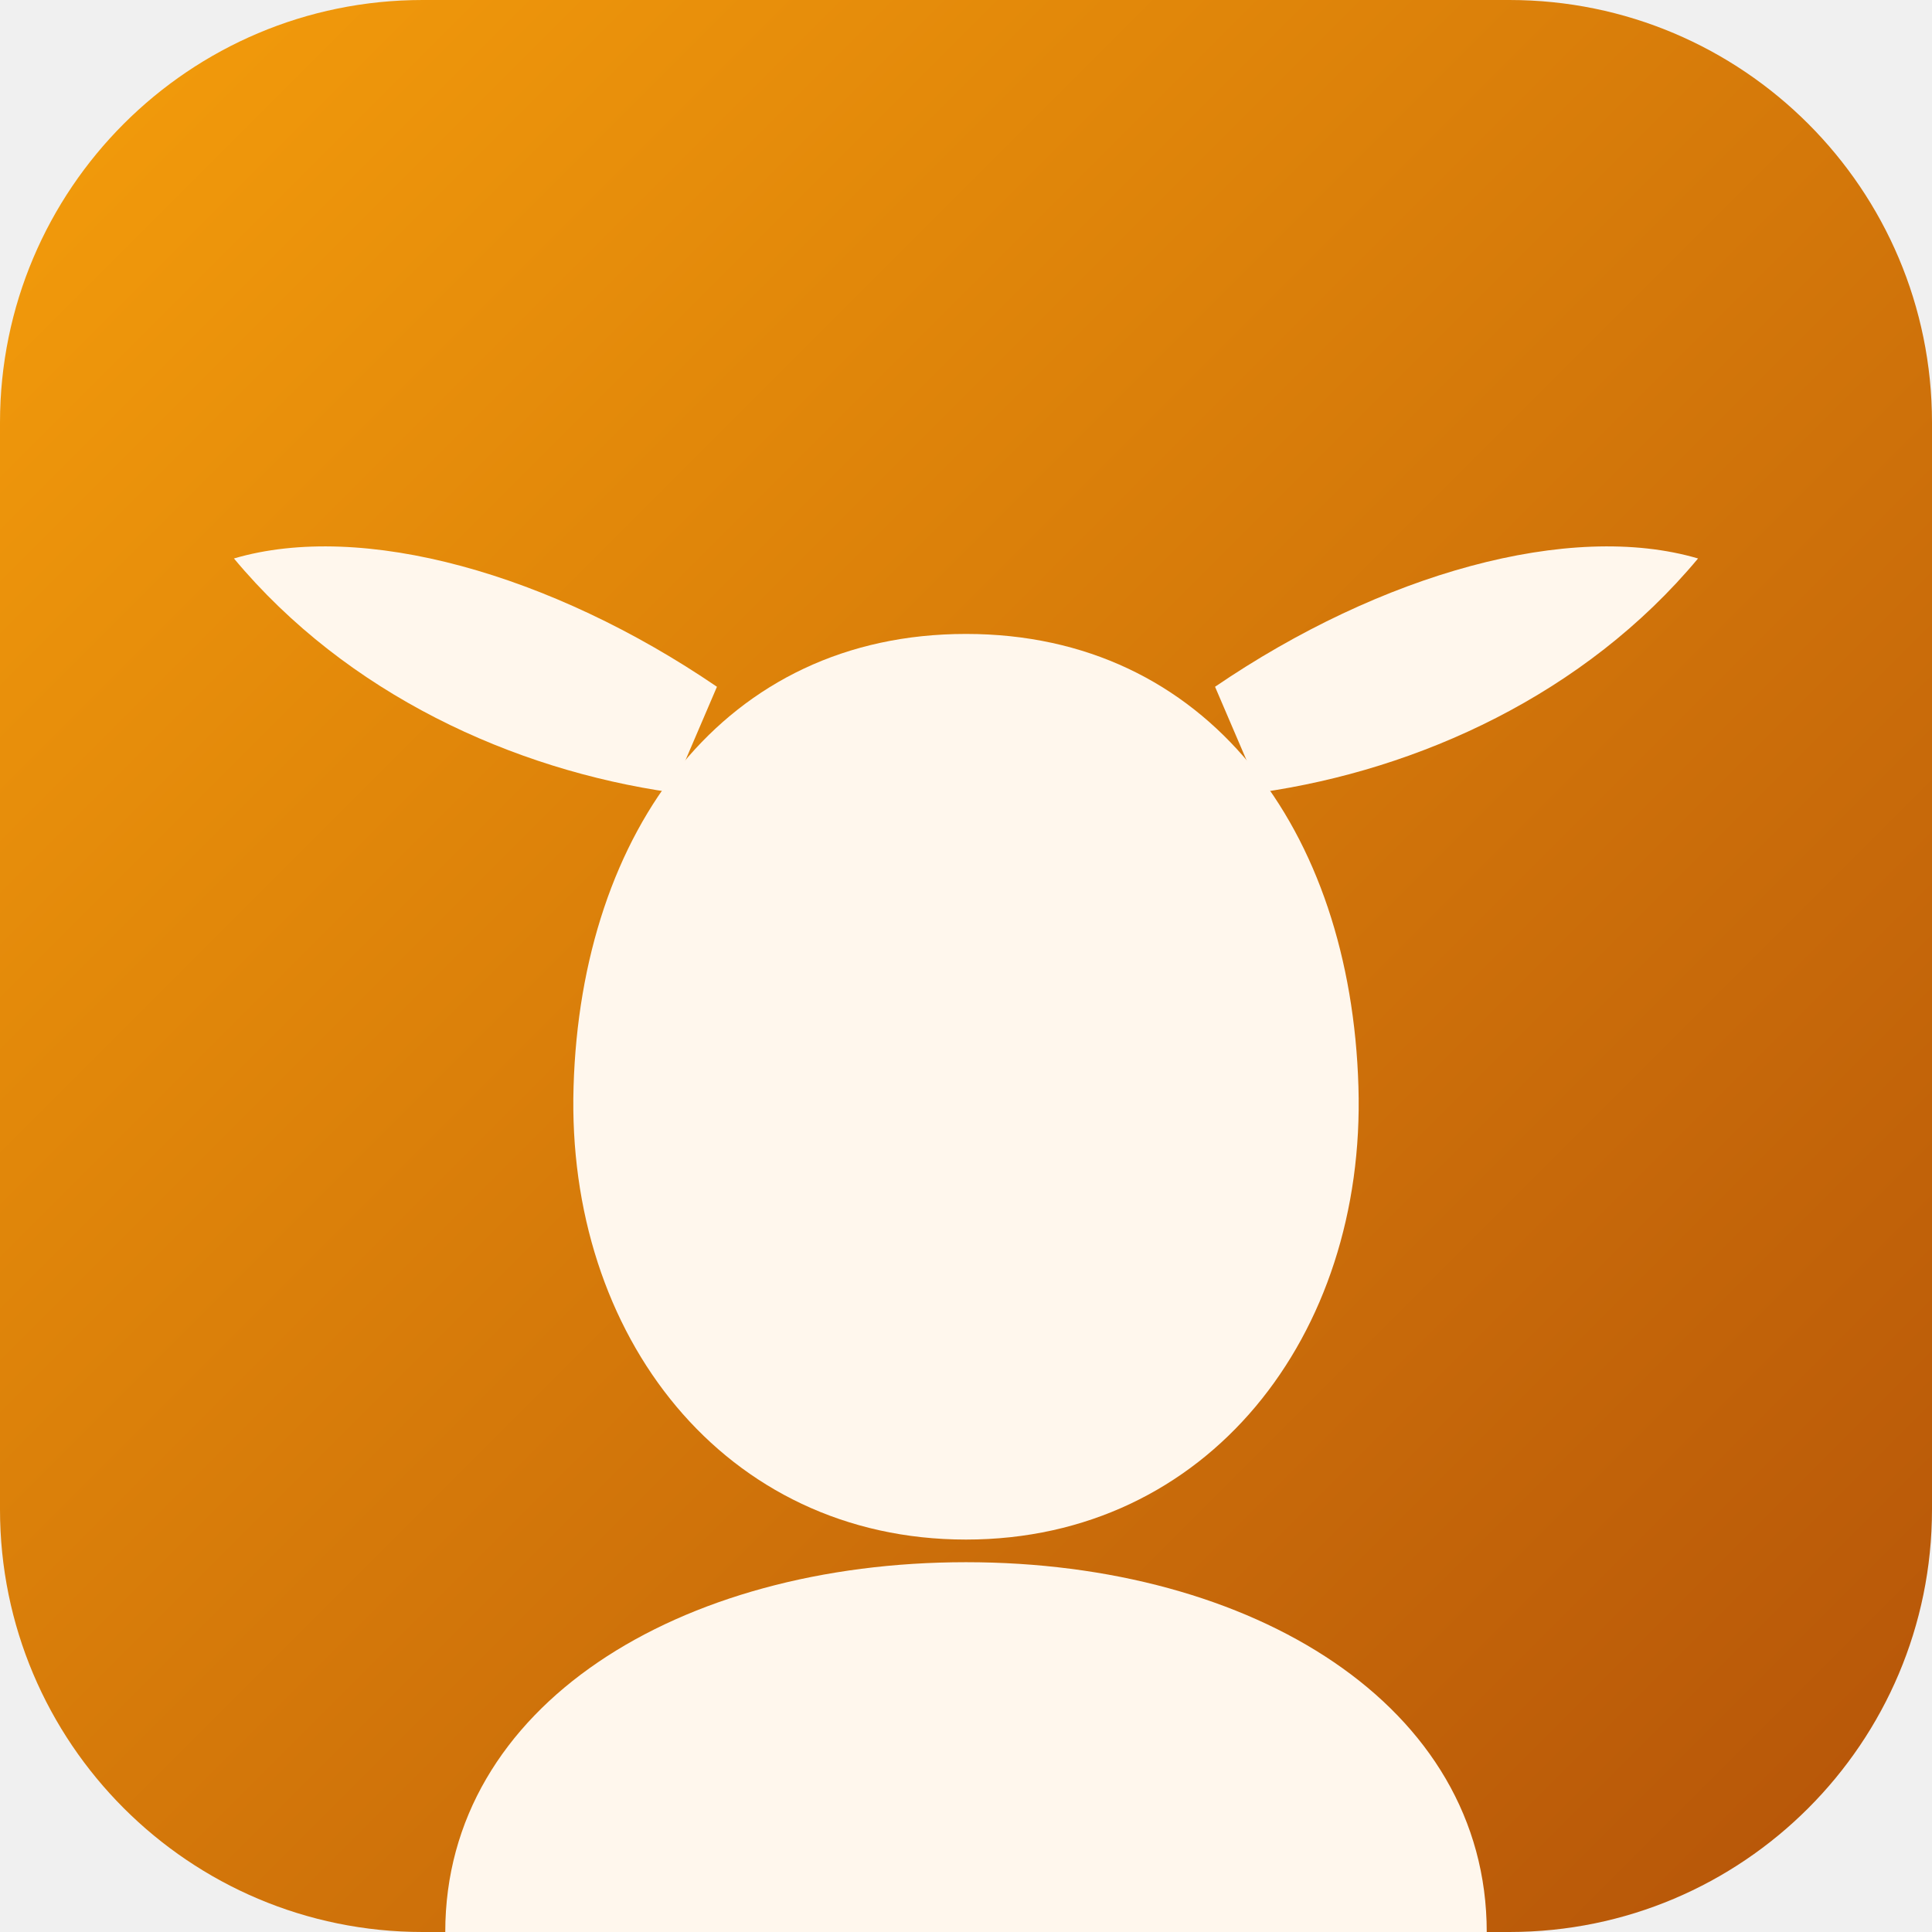
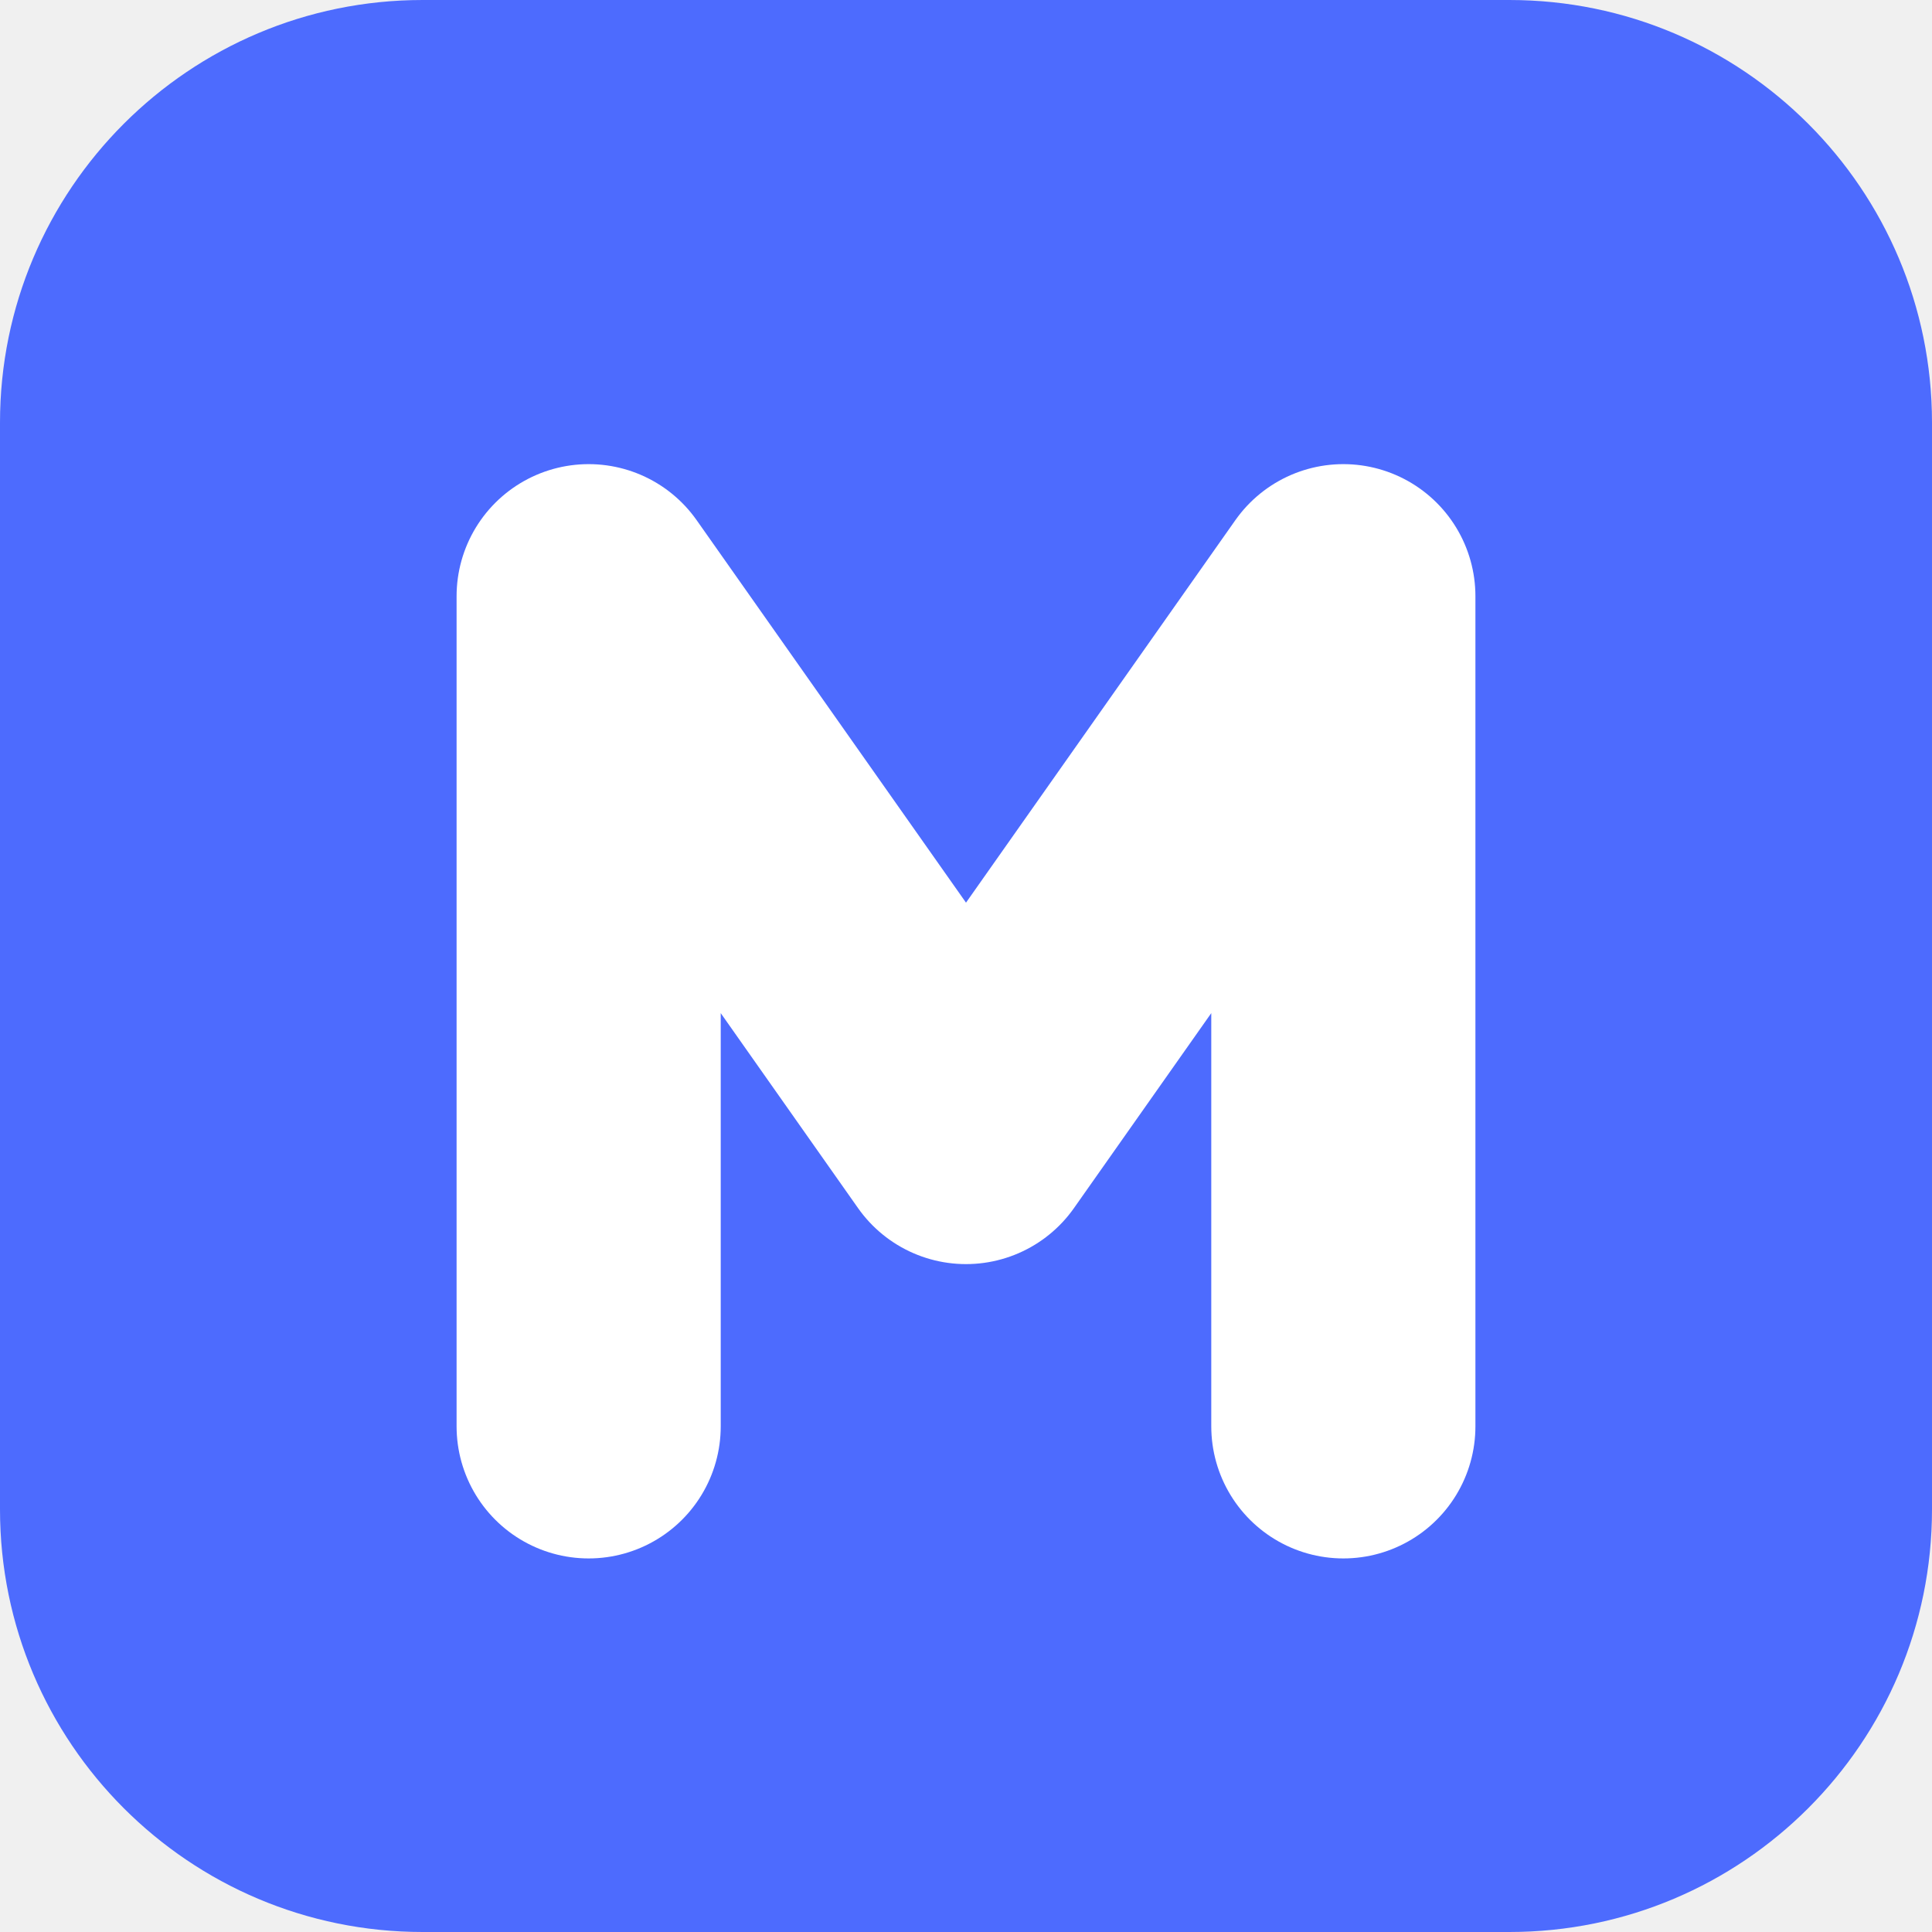
<svg xmlns="http://www.w3.org/2000/svg" viewBox="0 0 512 512" width="512" height="512">
-   <defs>
-     <linearGradient id="bg" x1="0" y1="0" x2="1" y2="1">
-       <stop offset="0" stop-color="#f59e0b" />
-       <stop offset="1" stop-color="#b45309" />
-     </linearGradient>
-   </defs>
-   <rect width="512" height="512" rx="112" fill="url(#bg)" />
-   <g fill="#fff7ed">
-     <path d="M178 210 C136 204 92 184 62 148 C96 138 146 152 190 182 Z" />
-     <path d="M334 210 C376 204 420 184 450 148 C416 138 366 152 322 182 Z" />
-     <path d="M256 168 C320 168 358 220 360 288 C362 354 320 408 256 408 C192 408 150 354 152 288 C154 220 192 168 256 168 Z" />
-     <path d="M118 512 C118 452 180 414 256 414 C332 414 394 452 394 512 Z" />
-   </g>
+   <rect width="512" height="512" rx="112" fill="#4d6bfe" />
+   <path d="M156 378 V158 L256 300 L356 158 V378" fill="none" stroke="#ffffff" stroke-width="70" stroke-linejoin="round" stroke-linecap="round" />
</svg>
